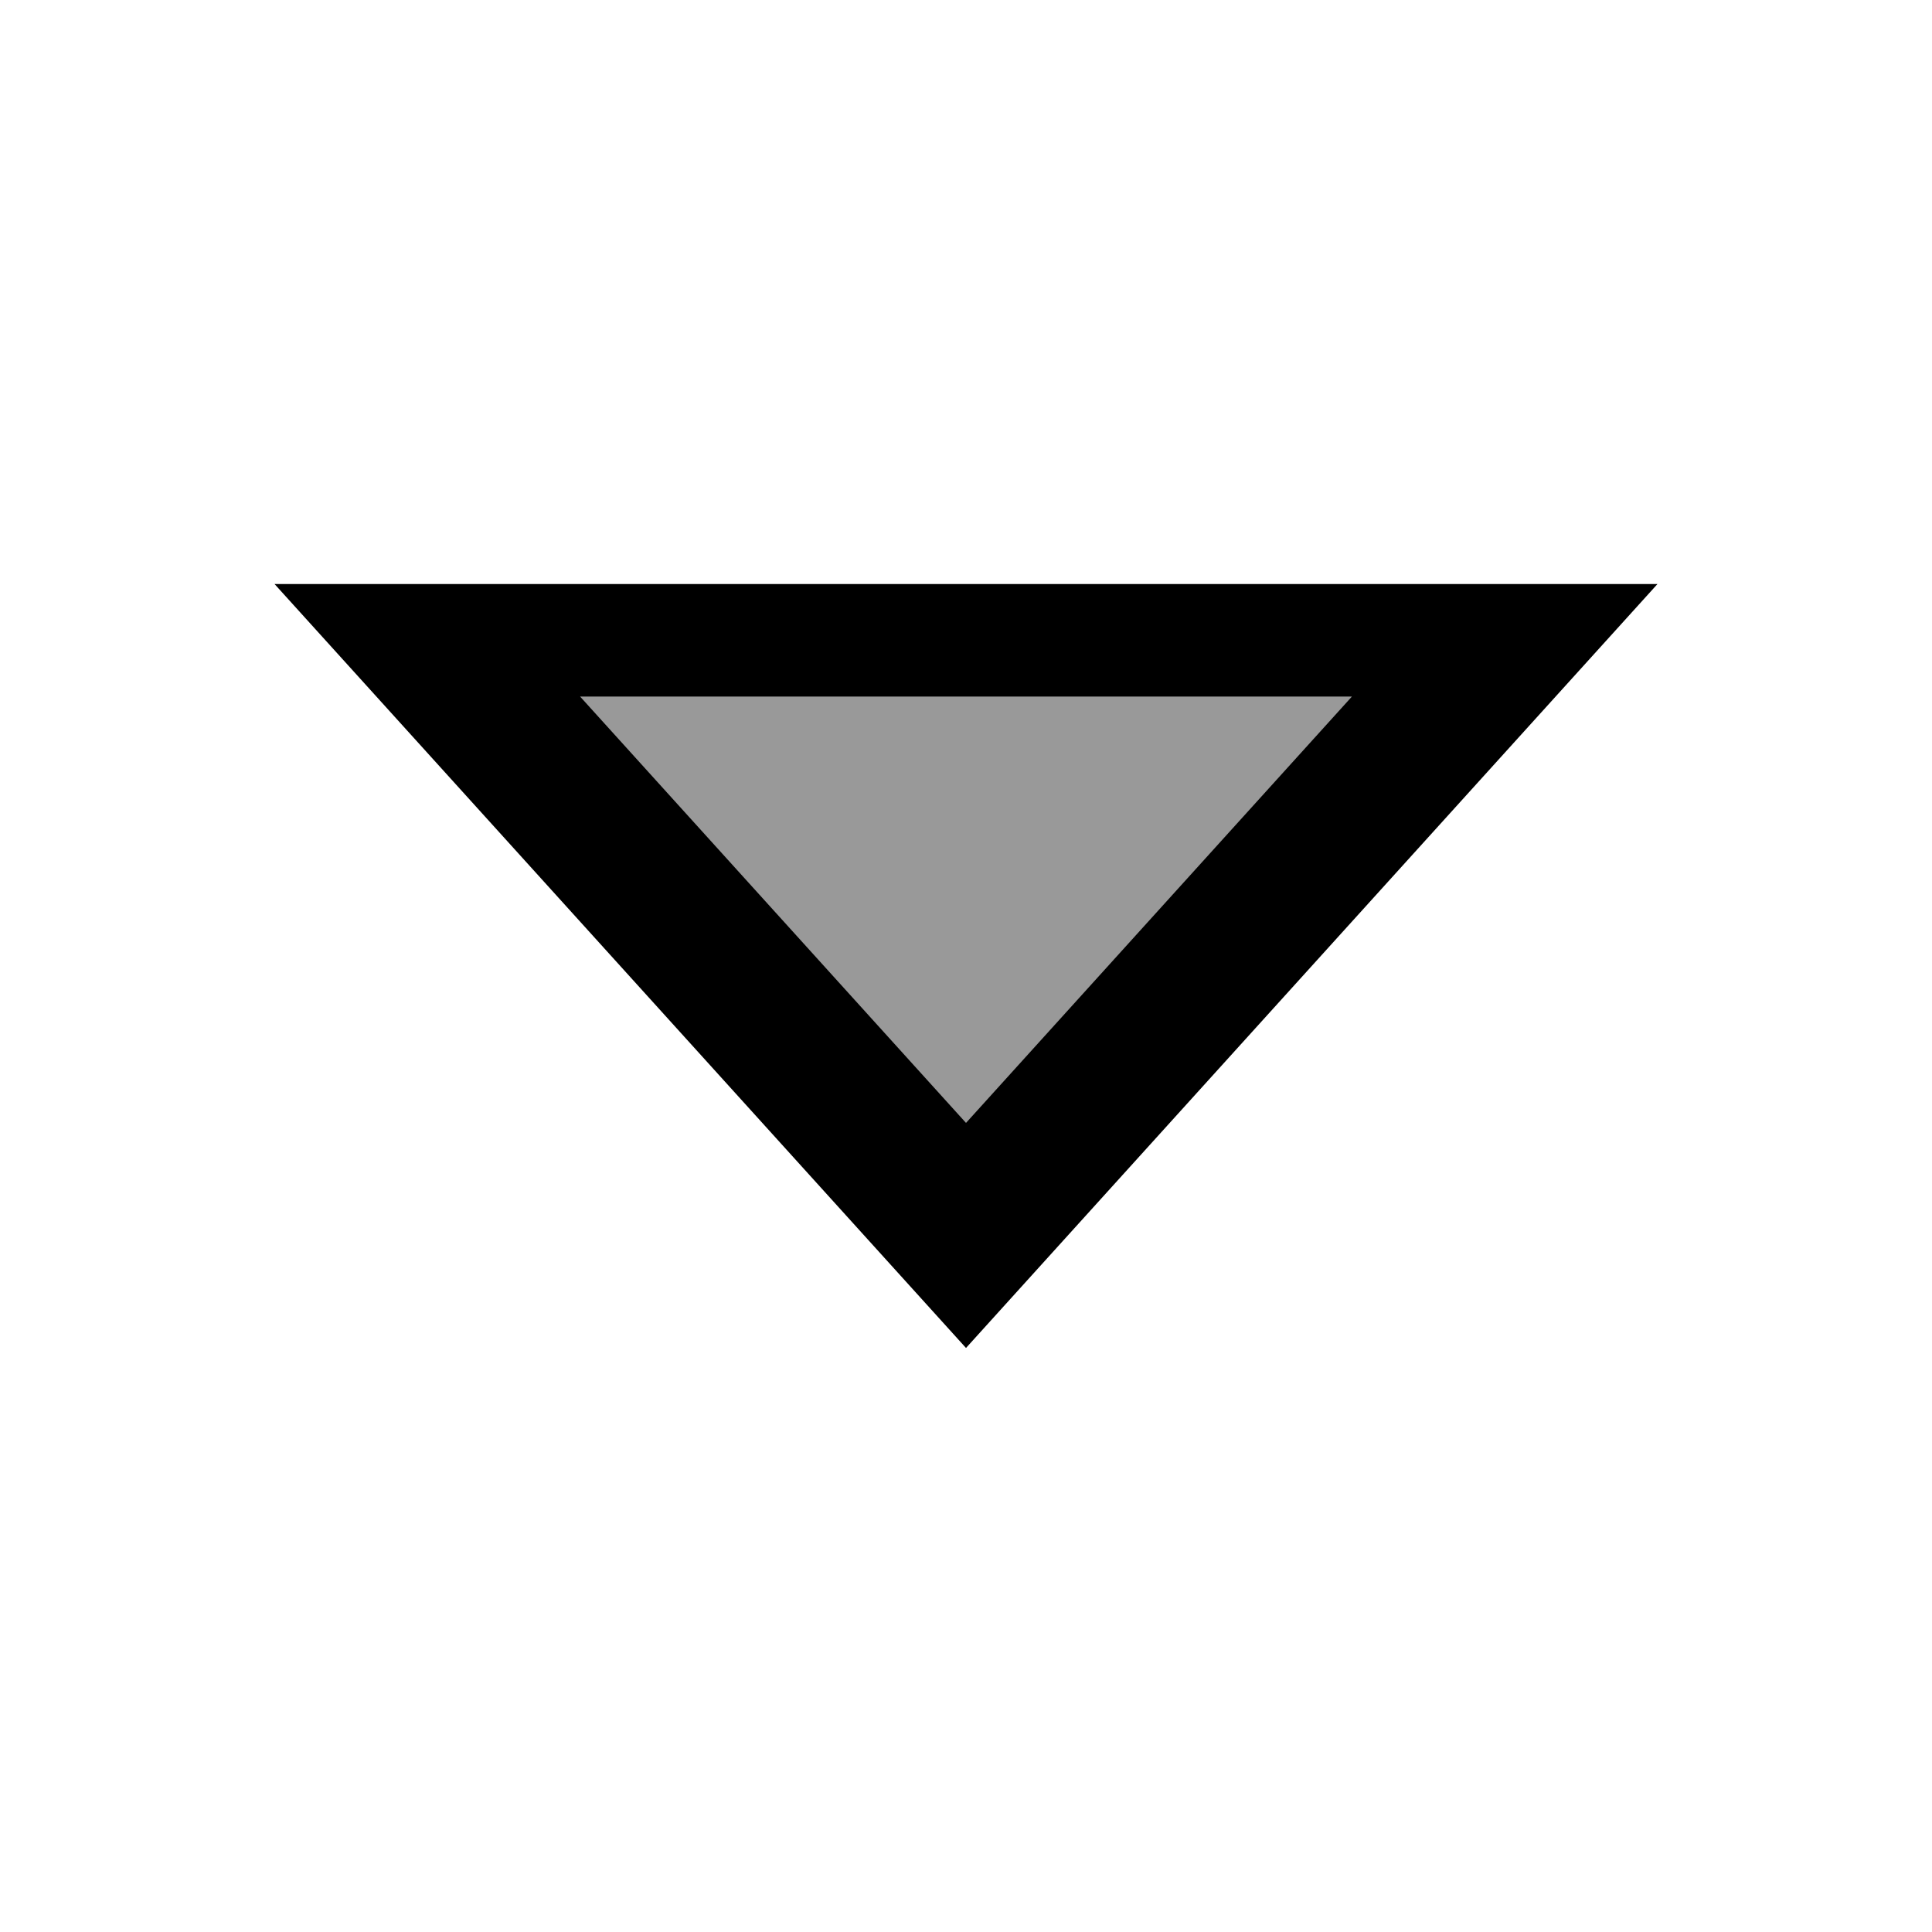
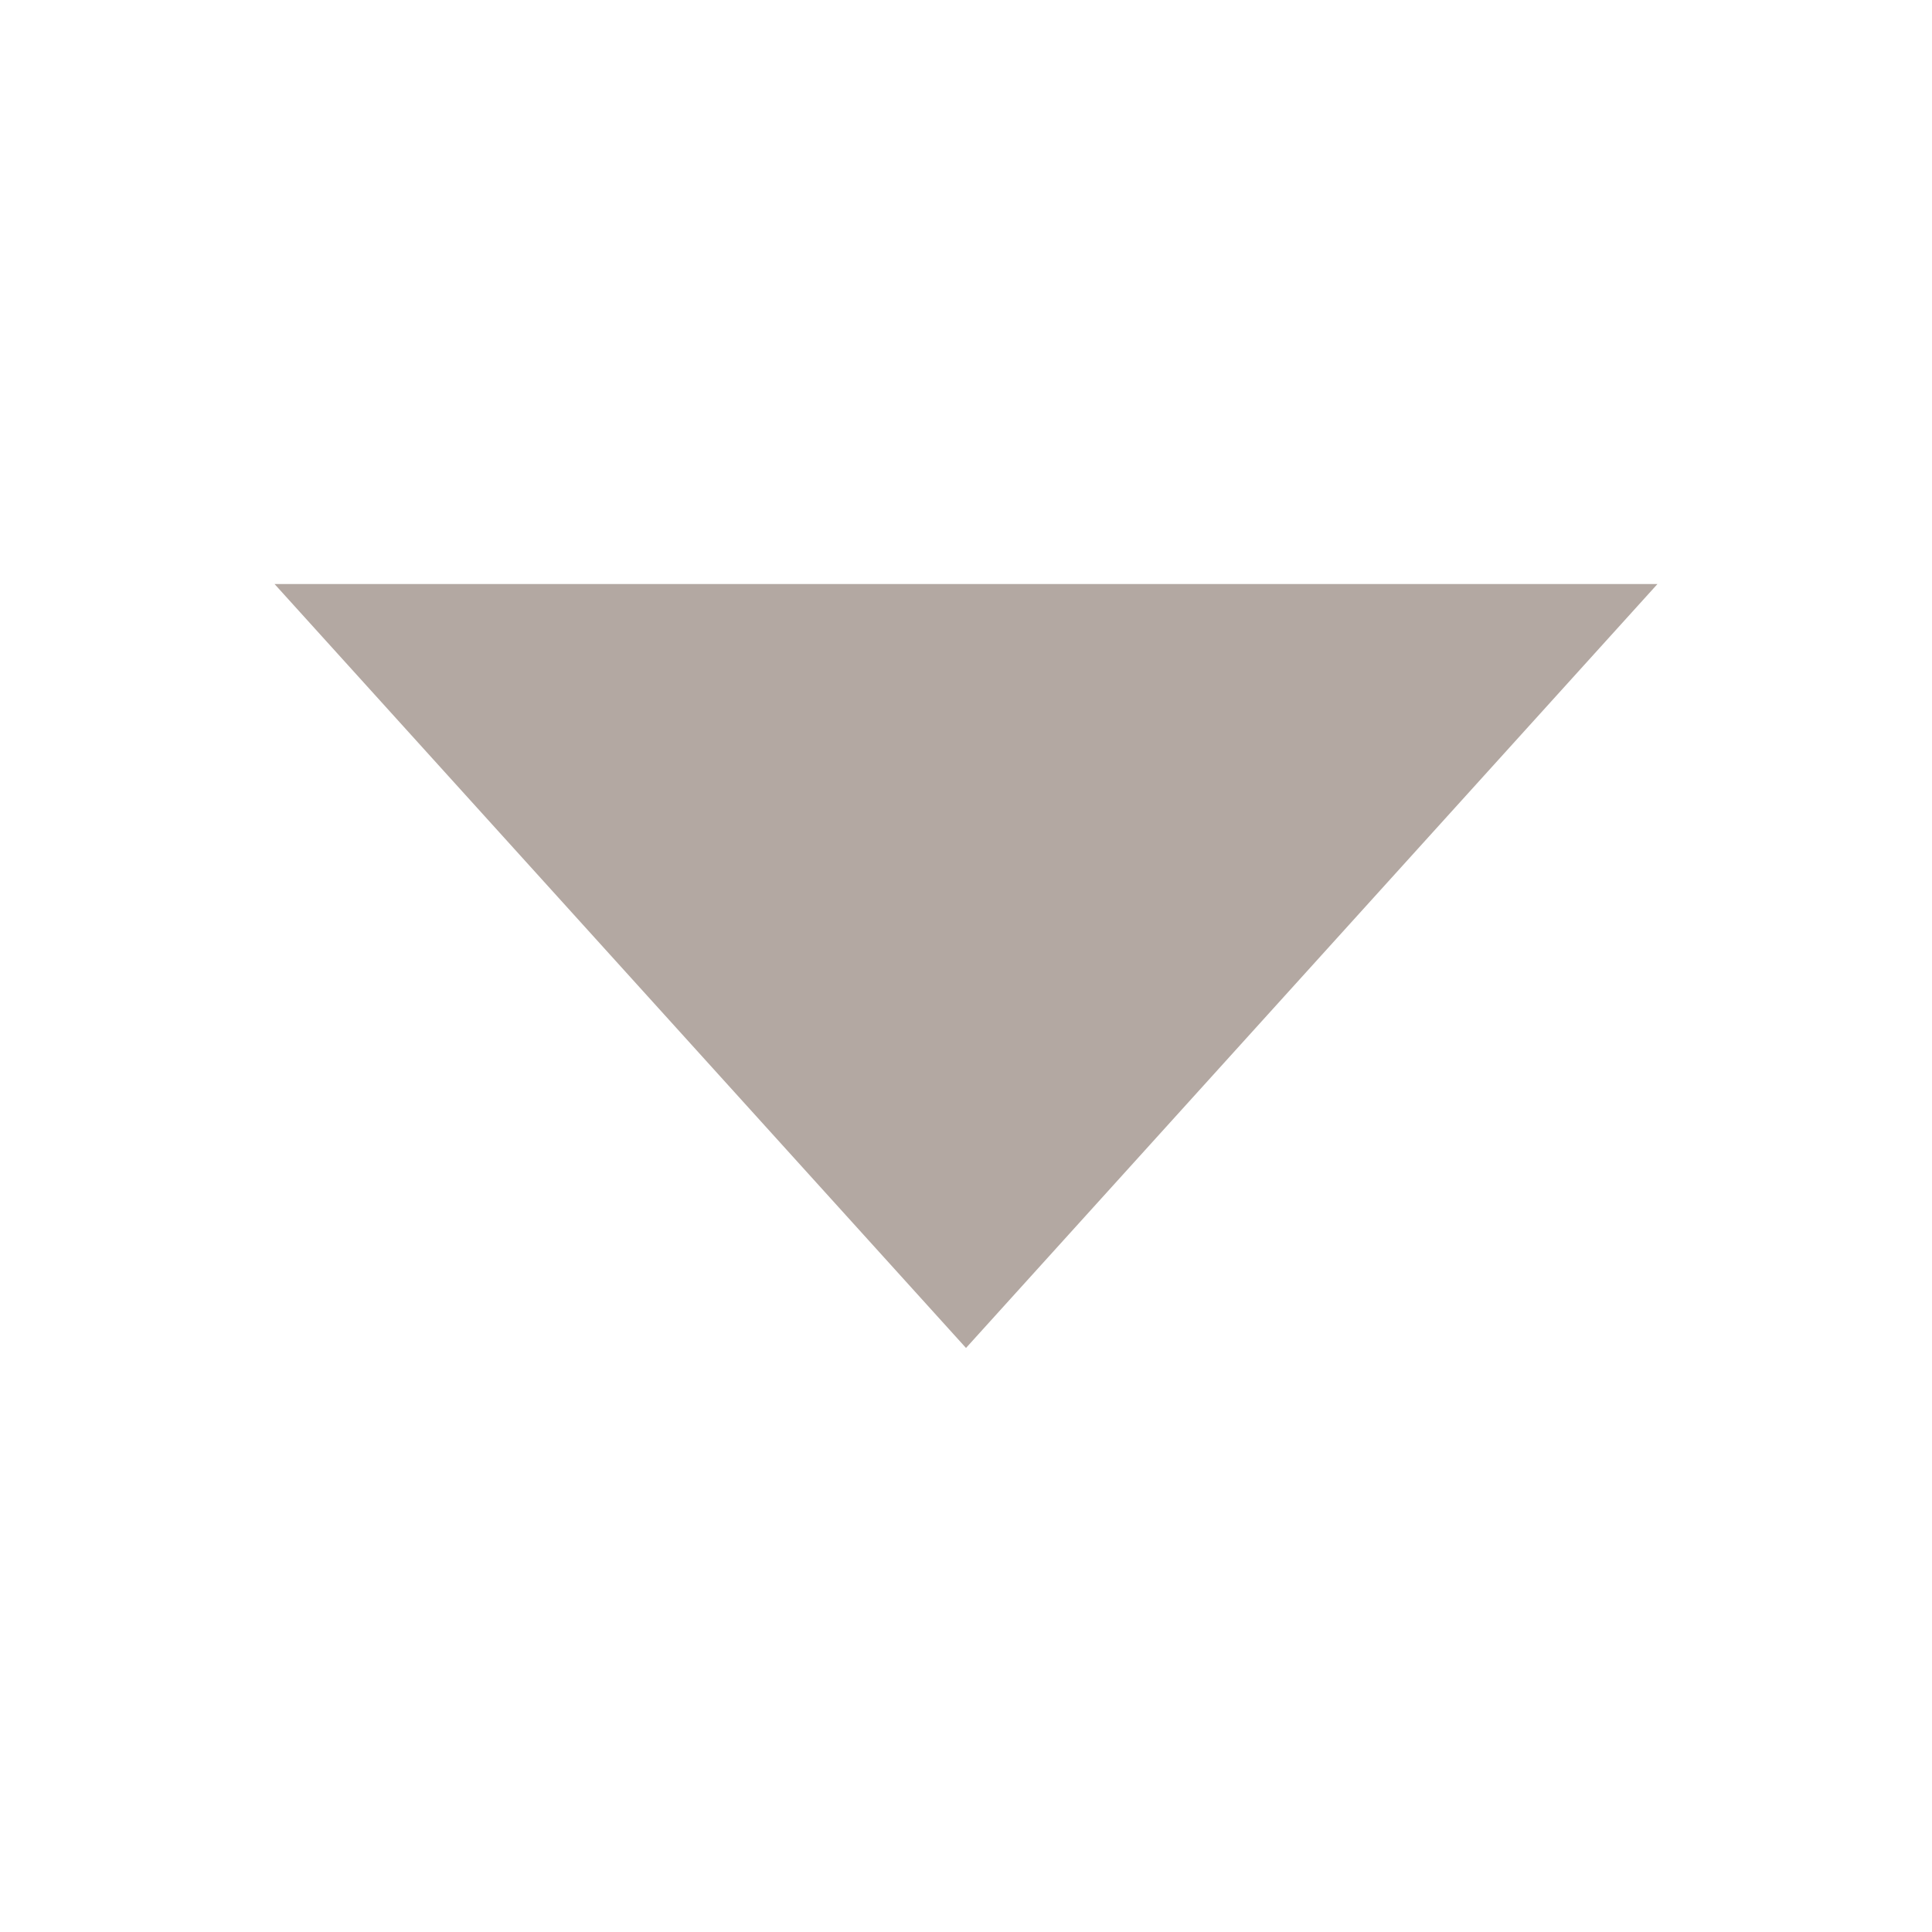
<svg xmlns="http://www.w3.org/2000/svg" width="100mm" height="100mm" viewBox="0 0 100 100" version="1.1" id="svg8">
  <defs id="defs2" />
  <g id="layer1" transform="translate(-42.07209,-37.26123)">
-     <path style="fill:#999999;fill-opacity:1;fill-rule:evenodd;stroke:#000000;stroke-width:9.131;stroke-miterlimit:4;stroke-dasharray:none;stroke-opacity:1" id="path869-1" d="m 113.936,87.261 -48.293,27.882 0,-55.764 z" transform="matrix(0,0.637861,-1,0,179.3334,28.53206)" />
+     <path style="fill:#b3a8a2;fill-opacity:1;fill-rule:evenodd;stroke:#b3a8a2;stroke-width:9.131;stroke-miterlimit:4;stroke-dasharray:none;stroke-opacity:1" id="path869-1" d="m 113.936,87.261 -48.293,27.882 0,-55.764 z" transform="matrix(0,0.637861,-1,0,179.3334,28.53206)" />
  </g>
</svg>
